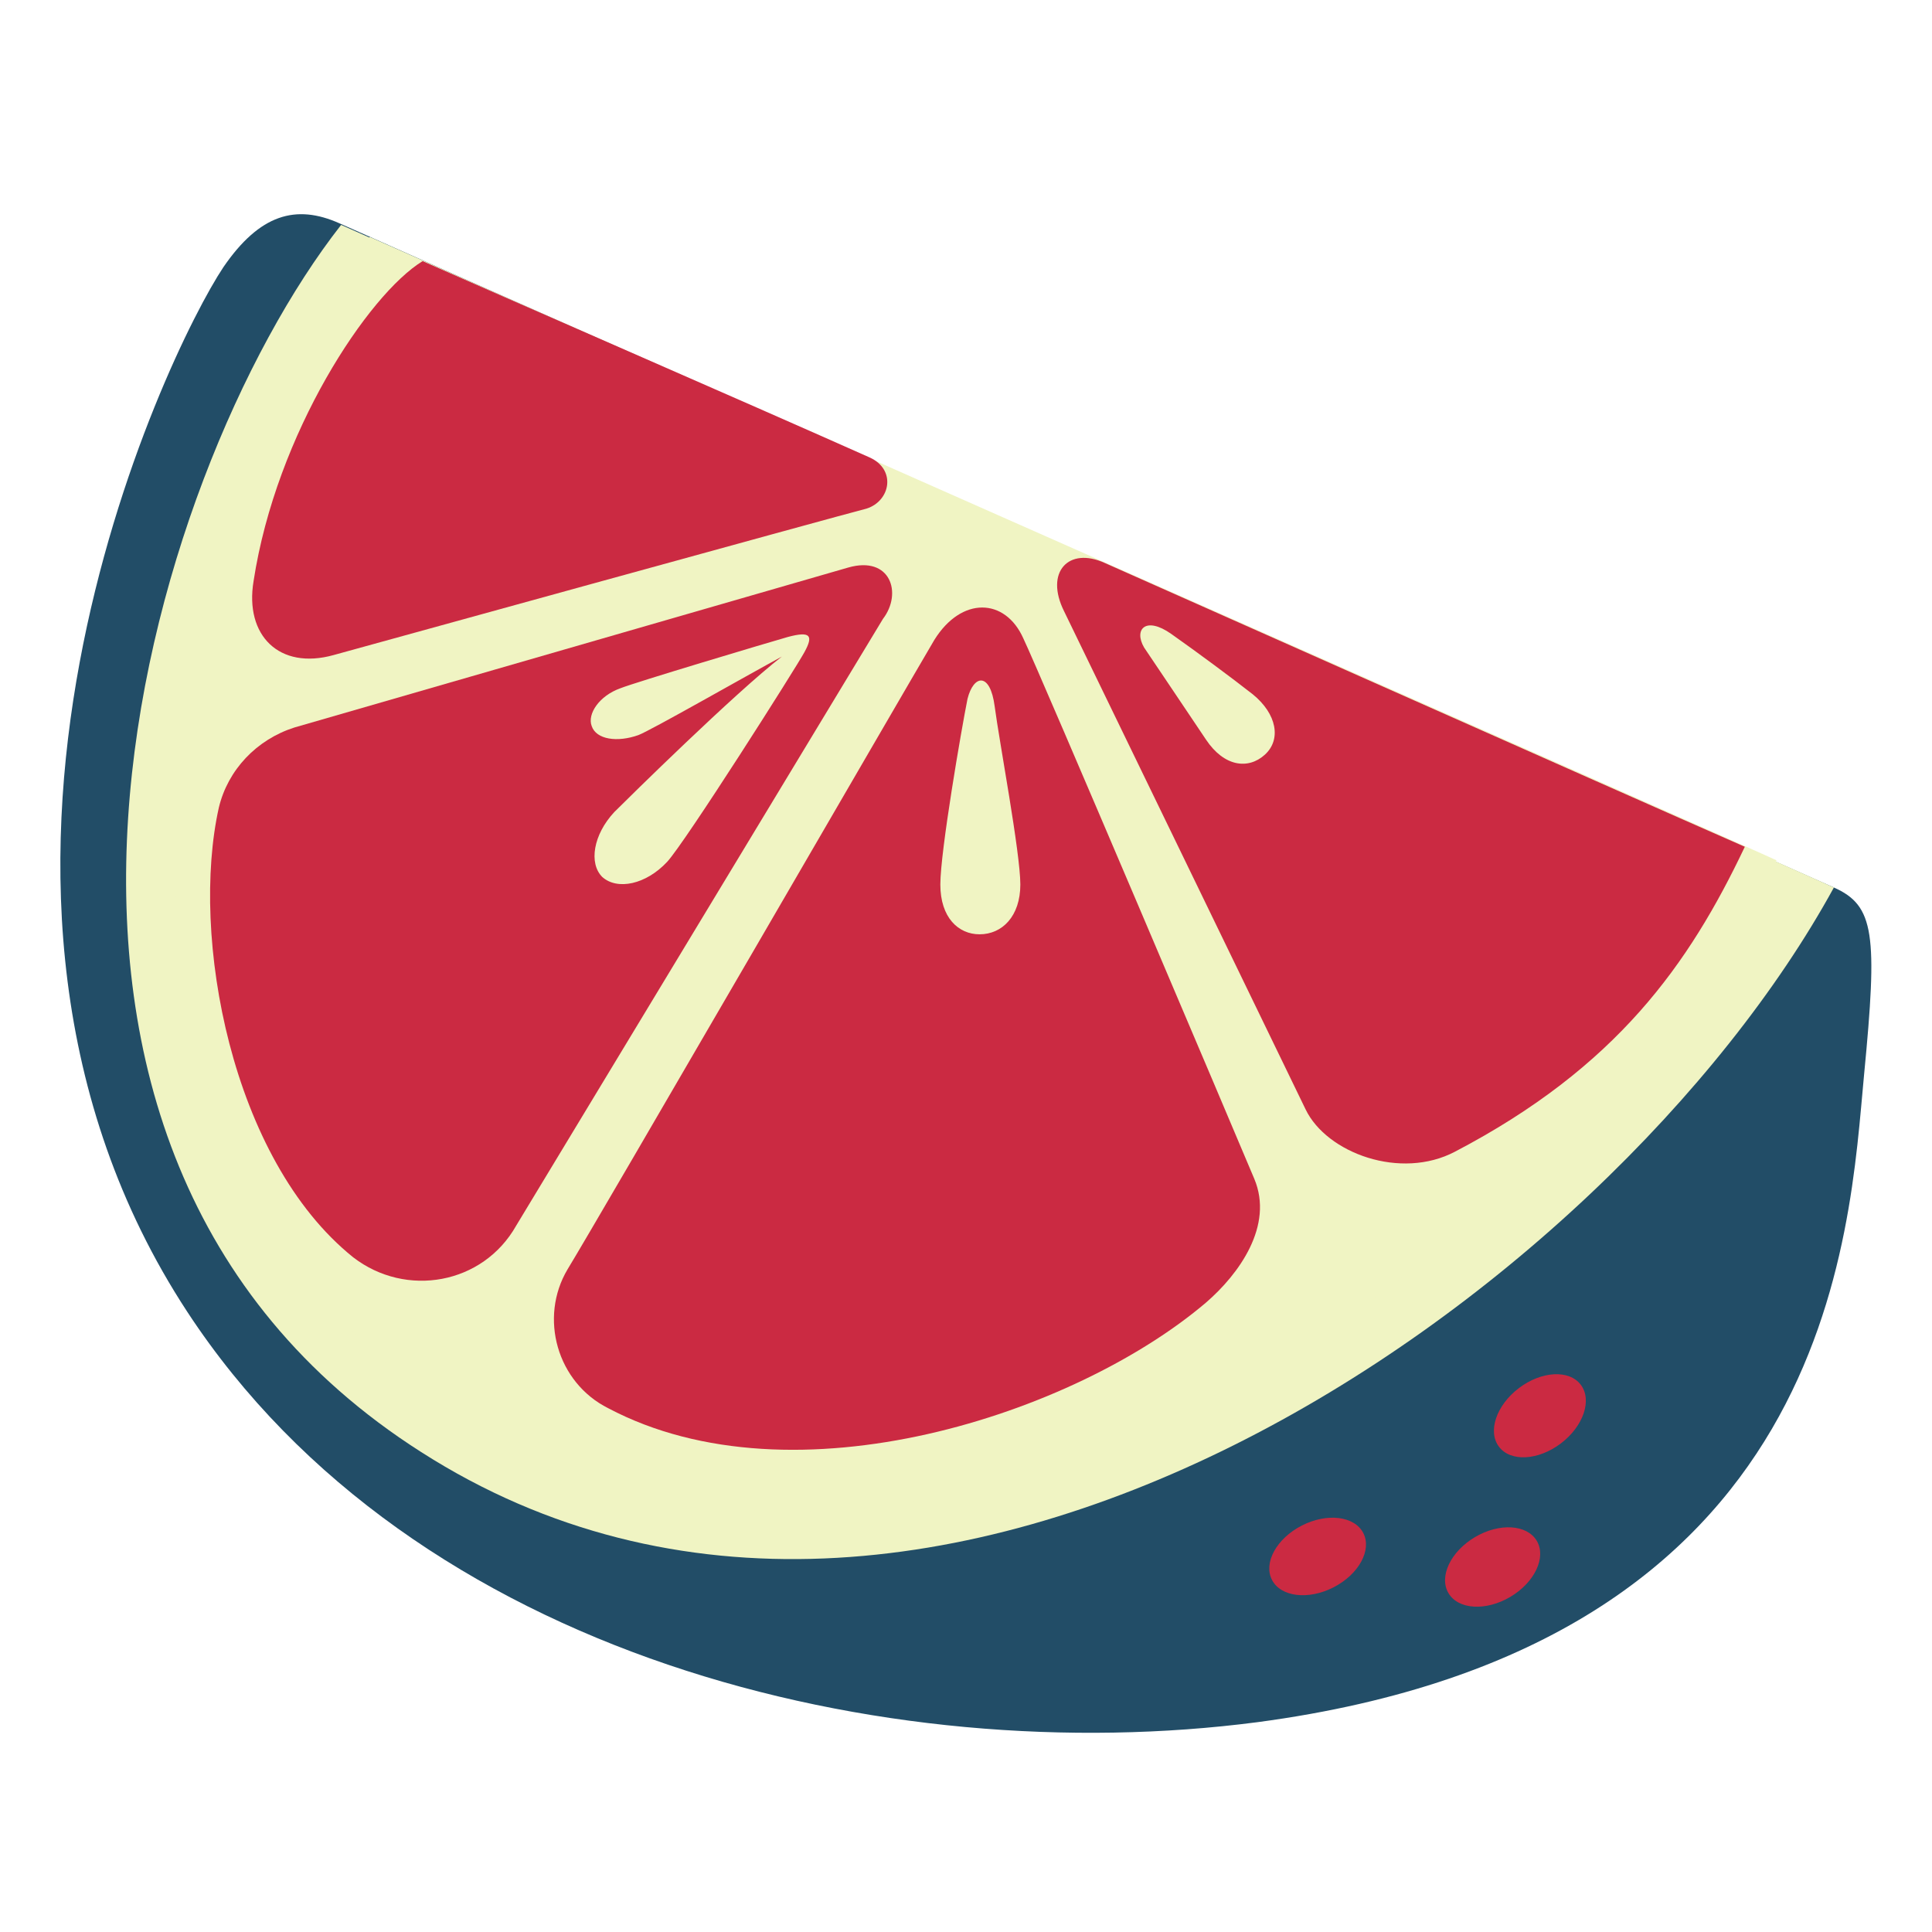
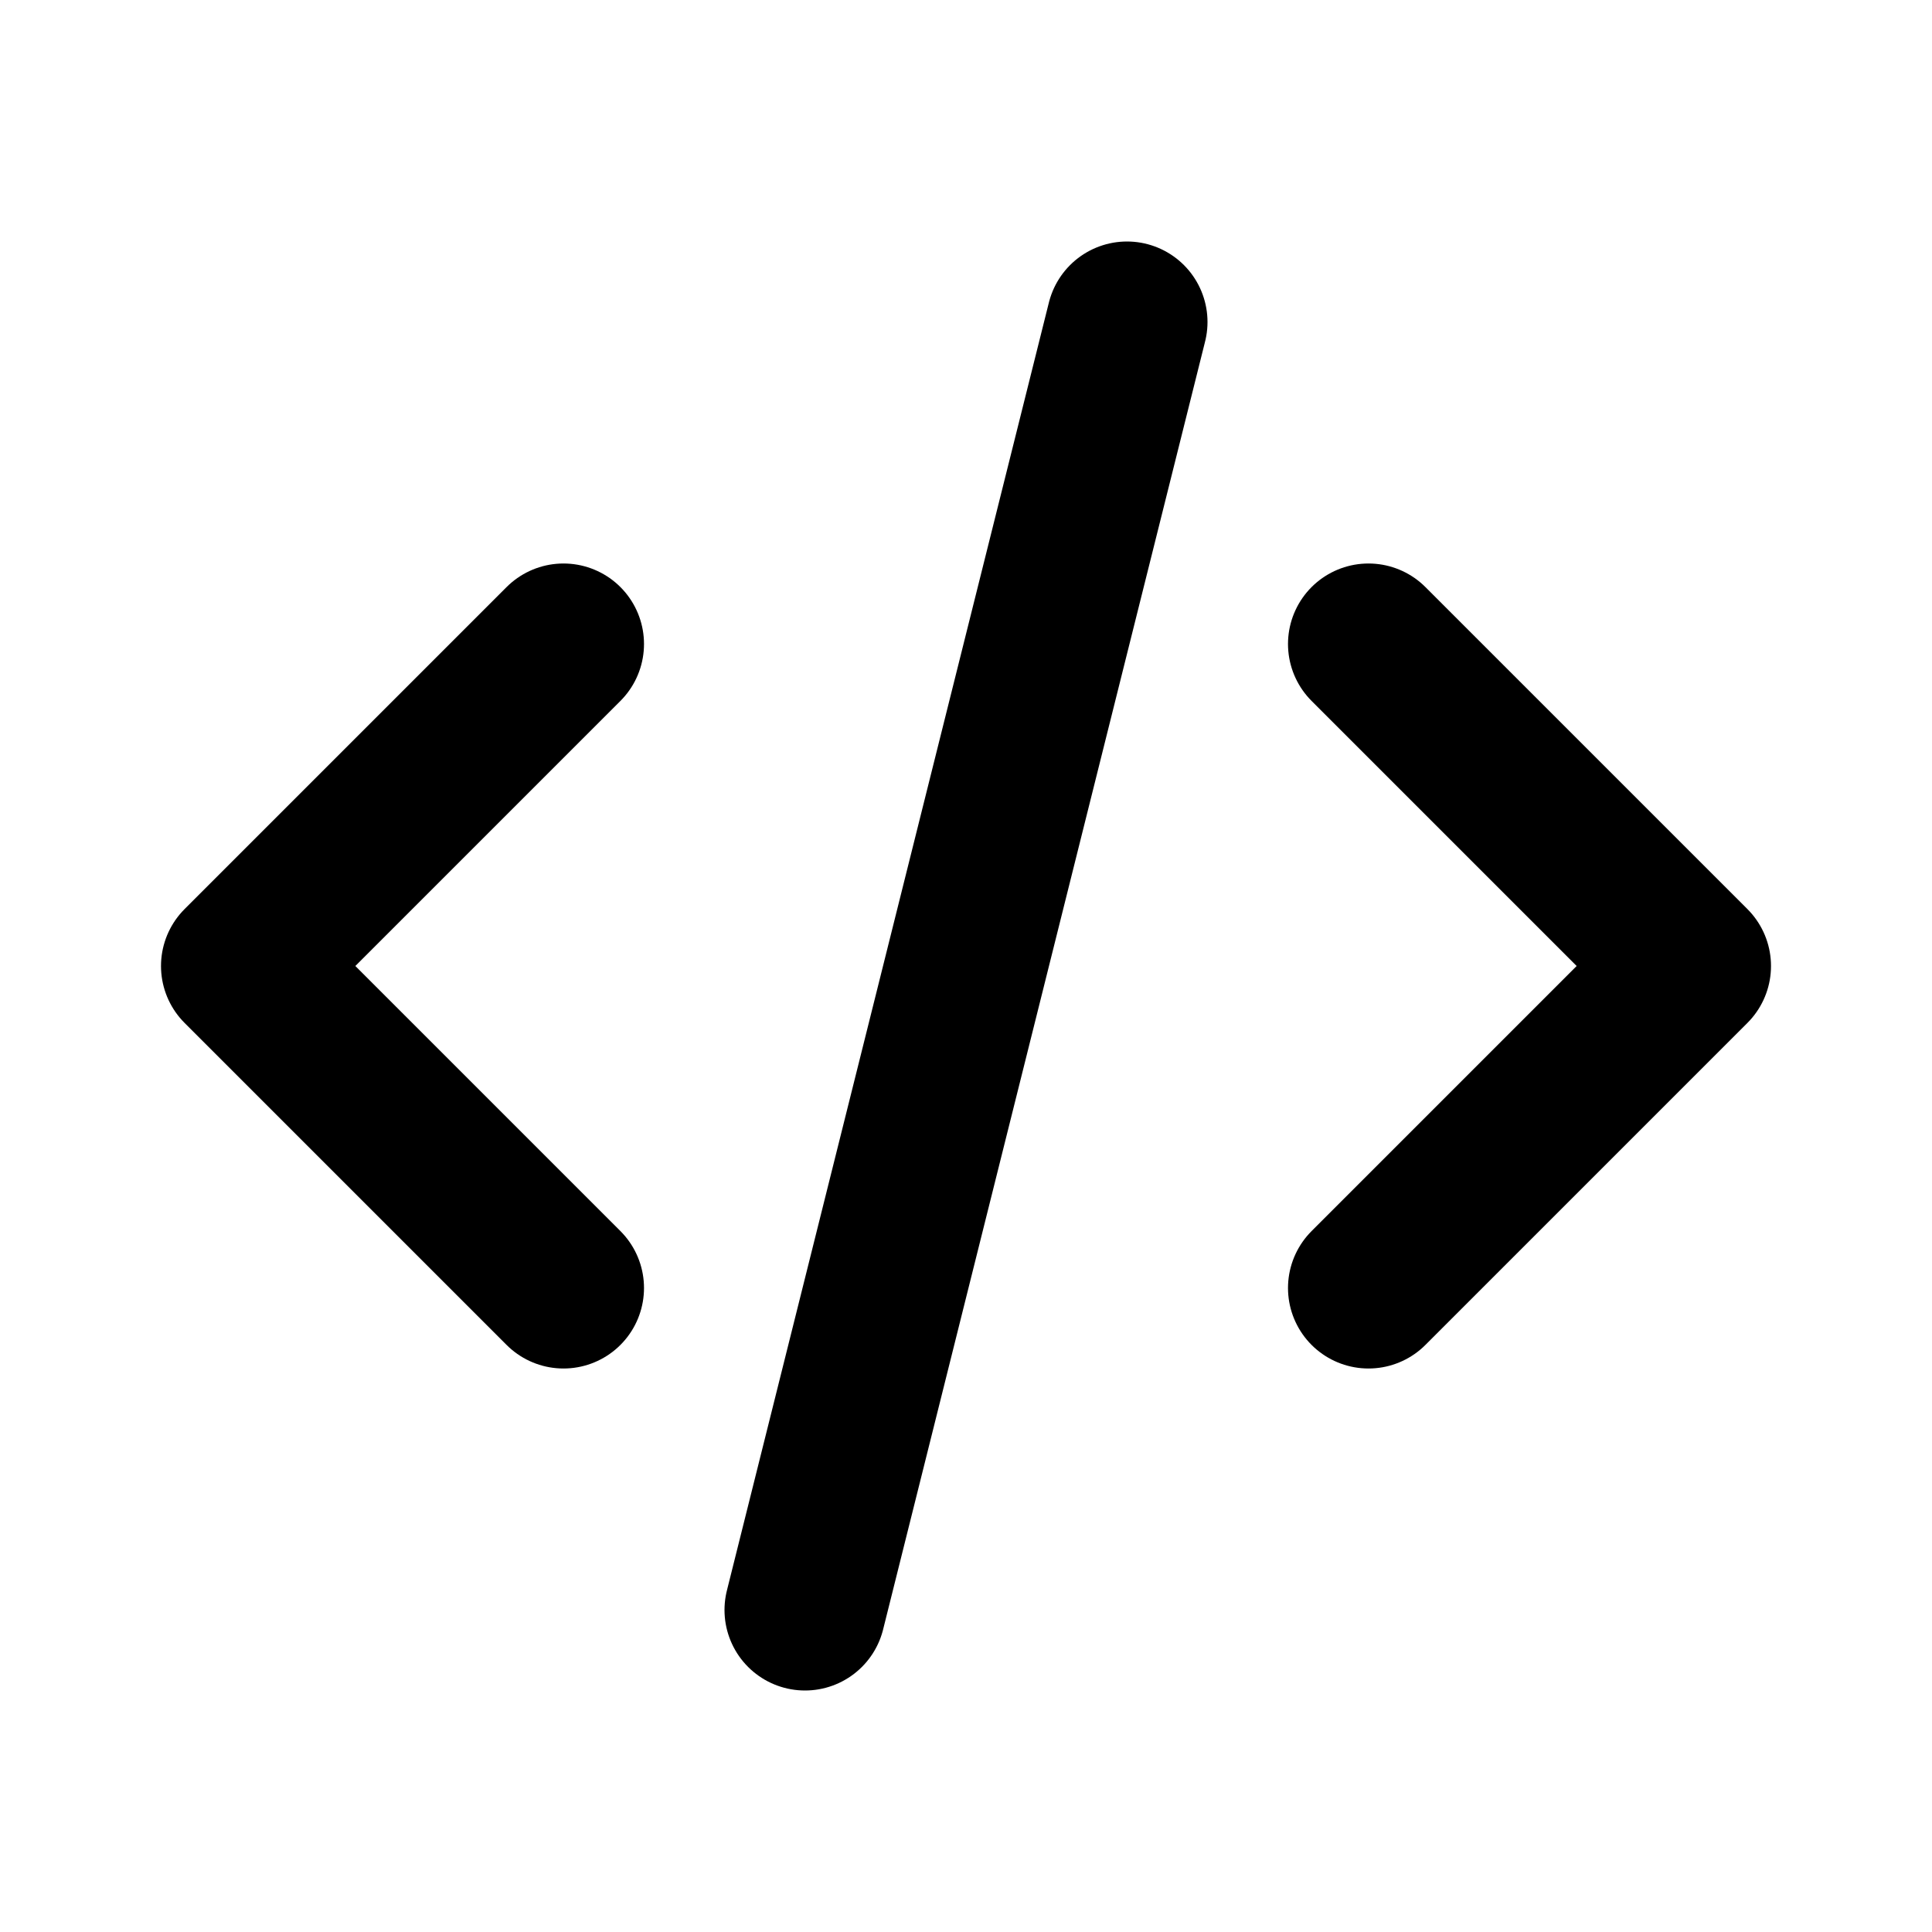
- <svg xmlns="http://www.w3.org/2000/svg" viewBox="0 0 128 128" width="128" height="128">
-   <path fill="#224d67" d="M22.5 14.8c2.9 1.3 99 44 99 44c2.7 1.2 2.9 3.1 2 12.4c-1 10.5-1.9 37.8-40.2 42.9c-24.6 3.2-55.9-4.3-70.9-27.2C-6 58.8 11 23.4 14.8 17.7c2.4-3.5 4.8-4.2 7.7-2.9" />
-   <path fill="#f0f4c3" d="M121.5 58.8c-.3-.2-92-40.8-98.9-43.9C9.6 31.5-3.8 76 27.9 96.2c33.6 21.5 78.7-10.2 93.6-37.4" />
-   <path fill="#f0f4c3" d="M117.7 57c-.3-.2-86.7-38.4-93.2-41.3c-12.2 15.5-23.9 59.1 5.7 78c31.4 20.2 73.6-11.2 87.5-36.7" />
-   <path fill="#cb2a42" d="M56.2 37.6L19.5 48.2c-2.5.8-4.4 2.8-5 5.3c-1.9 8.5.8 23.3 8.9 29.8c3.5 2.7 8.6 1.8 10.8-2.1L58.5 41c1.3-1.7.5-4.2-2.3-3.4m14.3 2.9s14.6 30.1 16 33s6.3 4.7 9.9 2.8c10.7-5.6 15.5-12.4 19.2-20.2c-8.9-3.9-42.4-18.8-42.4-18.8c-2.4-1.1-4 .6-2.7 3.2m-8.6 1.9C60.3 45.1 39.5 81 37.6 84.1c-1.9 3.2-.7 7.5 2.7 9.2c12.3 6.5 30.9.4 39.6-7c2.2-1.9 4.5-5.1 3.2-8.2S68.9 44.6 67.8 42.3c-1.2-2.7-4.1-2.8-5.9.1" />
-   <path fill="#f0f4c3" d="M52.2 42.2c-1.4.4-10.1 3-11.1 3.4c-1.4.5-2.2 1.7-1.9 2.5c.3.9 1.7 1.1 3.1.6c.8-.3 7.1-3.9 9.5-5.2c-3.1 2.4-10.2 9.4-11.1 10.3c-1.4 1.5-1.7 3.4-.8 4.3c1 .9 2.9.5 4.3-1c1.2-1.3 8.5-12.8 9.1-13.9s.4-1.4-1.1-1m10.1 16.4c0-2.2 1.4-10.3 1.8-12.3c.4-1.6 1.5-1.8 1.8.5s1.7 9.7 1.7 11.8s-1.2 3.3-2.7 3.3c-1.4 0-2.6-1.1-2.6-3.3M79.9 49c-1.2-1.8-3.3-4.9-4.1-6.1c-.7-1.2.1-2.1 1.8-.9s4 2.9 5.4 4c1.6 1.3 1.9 3 .8 4s-2.7.8-3.9-1" />
-   <ellipse cx="87.3" cy="103.12" fill="#cb2a42" rx="3.4" ry="2.3" transform="rotate(-27.098 87.298 103.126)" />
-   <ellipse cx="98.89" cy="103.82" fill="#cb2a42" rx="3.4" ry="2.3" transform="rotate(-30.642 98.887 103.818)" />
-   <ellipse cx="102.02" cy="93.8" fill="#cb2a42" rx="3.4" ry="2.3" transform="rotate(-37.16 102.017 93.797)" />
-   <path fill="#cb2a42" d="M57.6 30.3c-8.3-3.7-24.4-10.7-29.6-13c-3.6 2.2-9.7 11.4-11.2 21.2c-.6 3.6 1.7 5.9 5.3 4.9c0 0 33.7-9.3 35.3-9.7c1.6-.5 2-2.6.2-3.4" />
+ <svg xmlns="http://www.w3.org/2000/svg" width="24" height="24" viewBox="0 0 24 24" stroke-width="2" stroke="currentColor" fill="none" stroke-linecap="round" stroke-linejoin="round">
+   <path stroke="none" d="M0 0h24v24H0z" fill="none" />
+   <path d="M7 8l-4 4l4 4" />
+   <path d="M17 8l4 4l-4 4" />
+   <path d="M14 4l-4 16" />
+   <style>
+         svg { color: #000; }
+         @media (prefers-color-scheme: dark) {
+             svg { color: #FFF; }
+         }
+     </style>
</svg>
